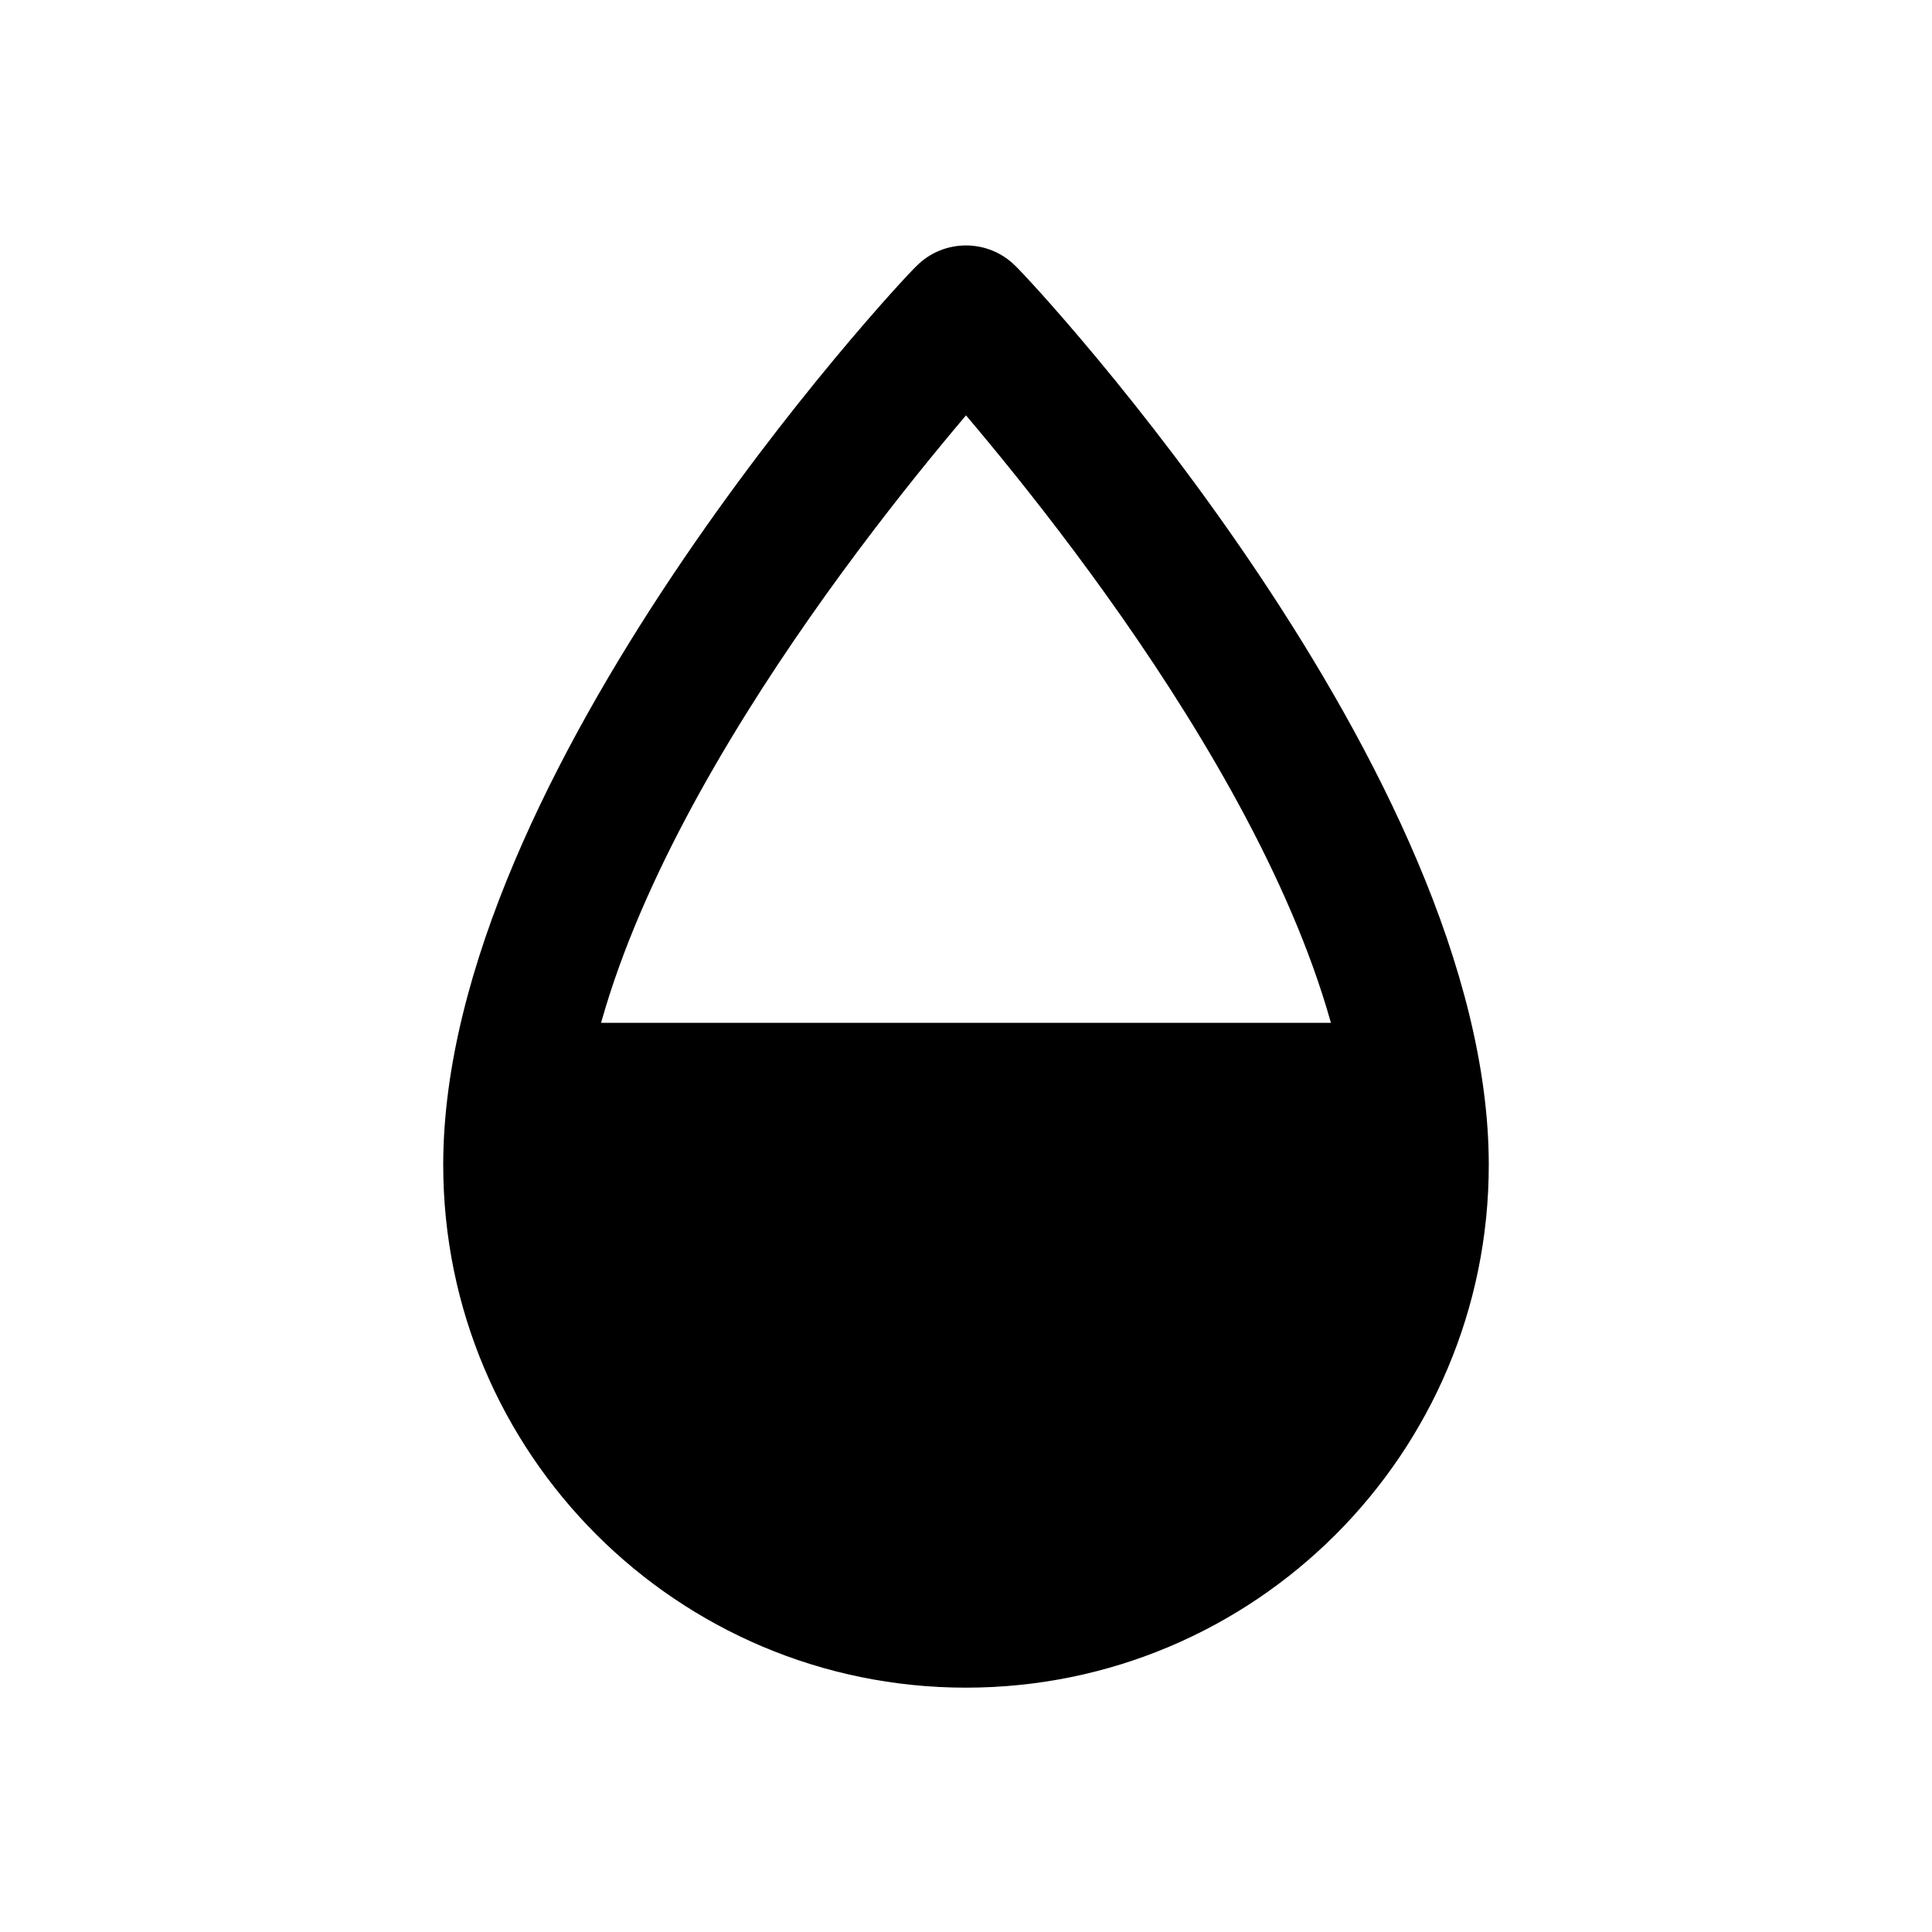
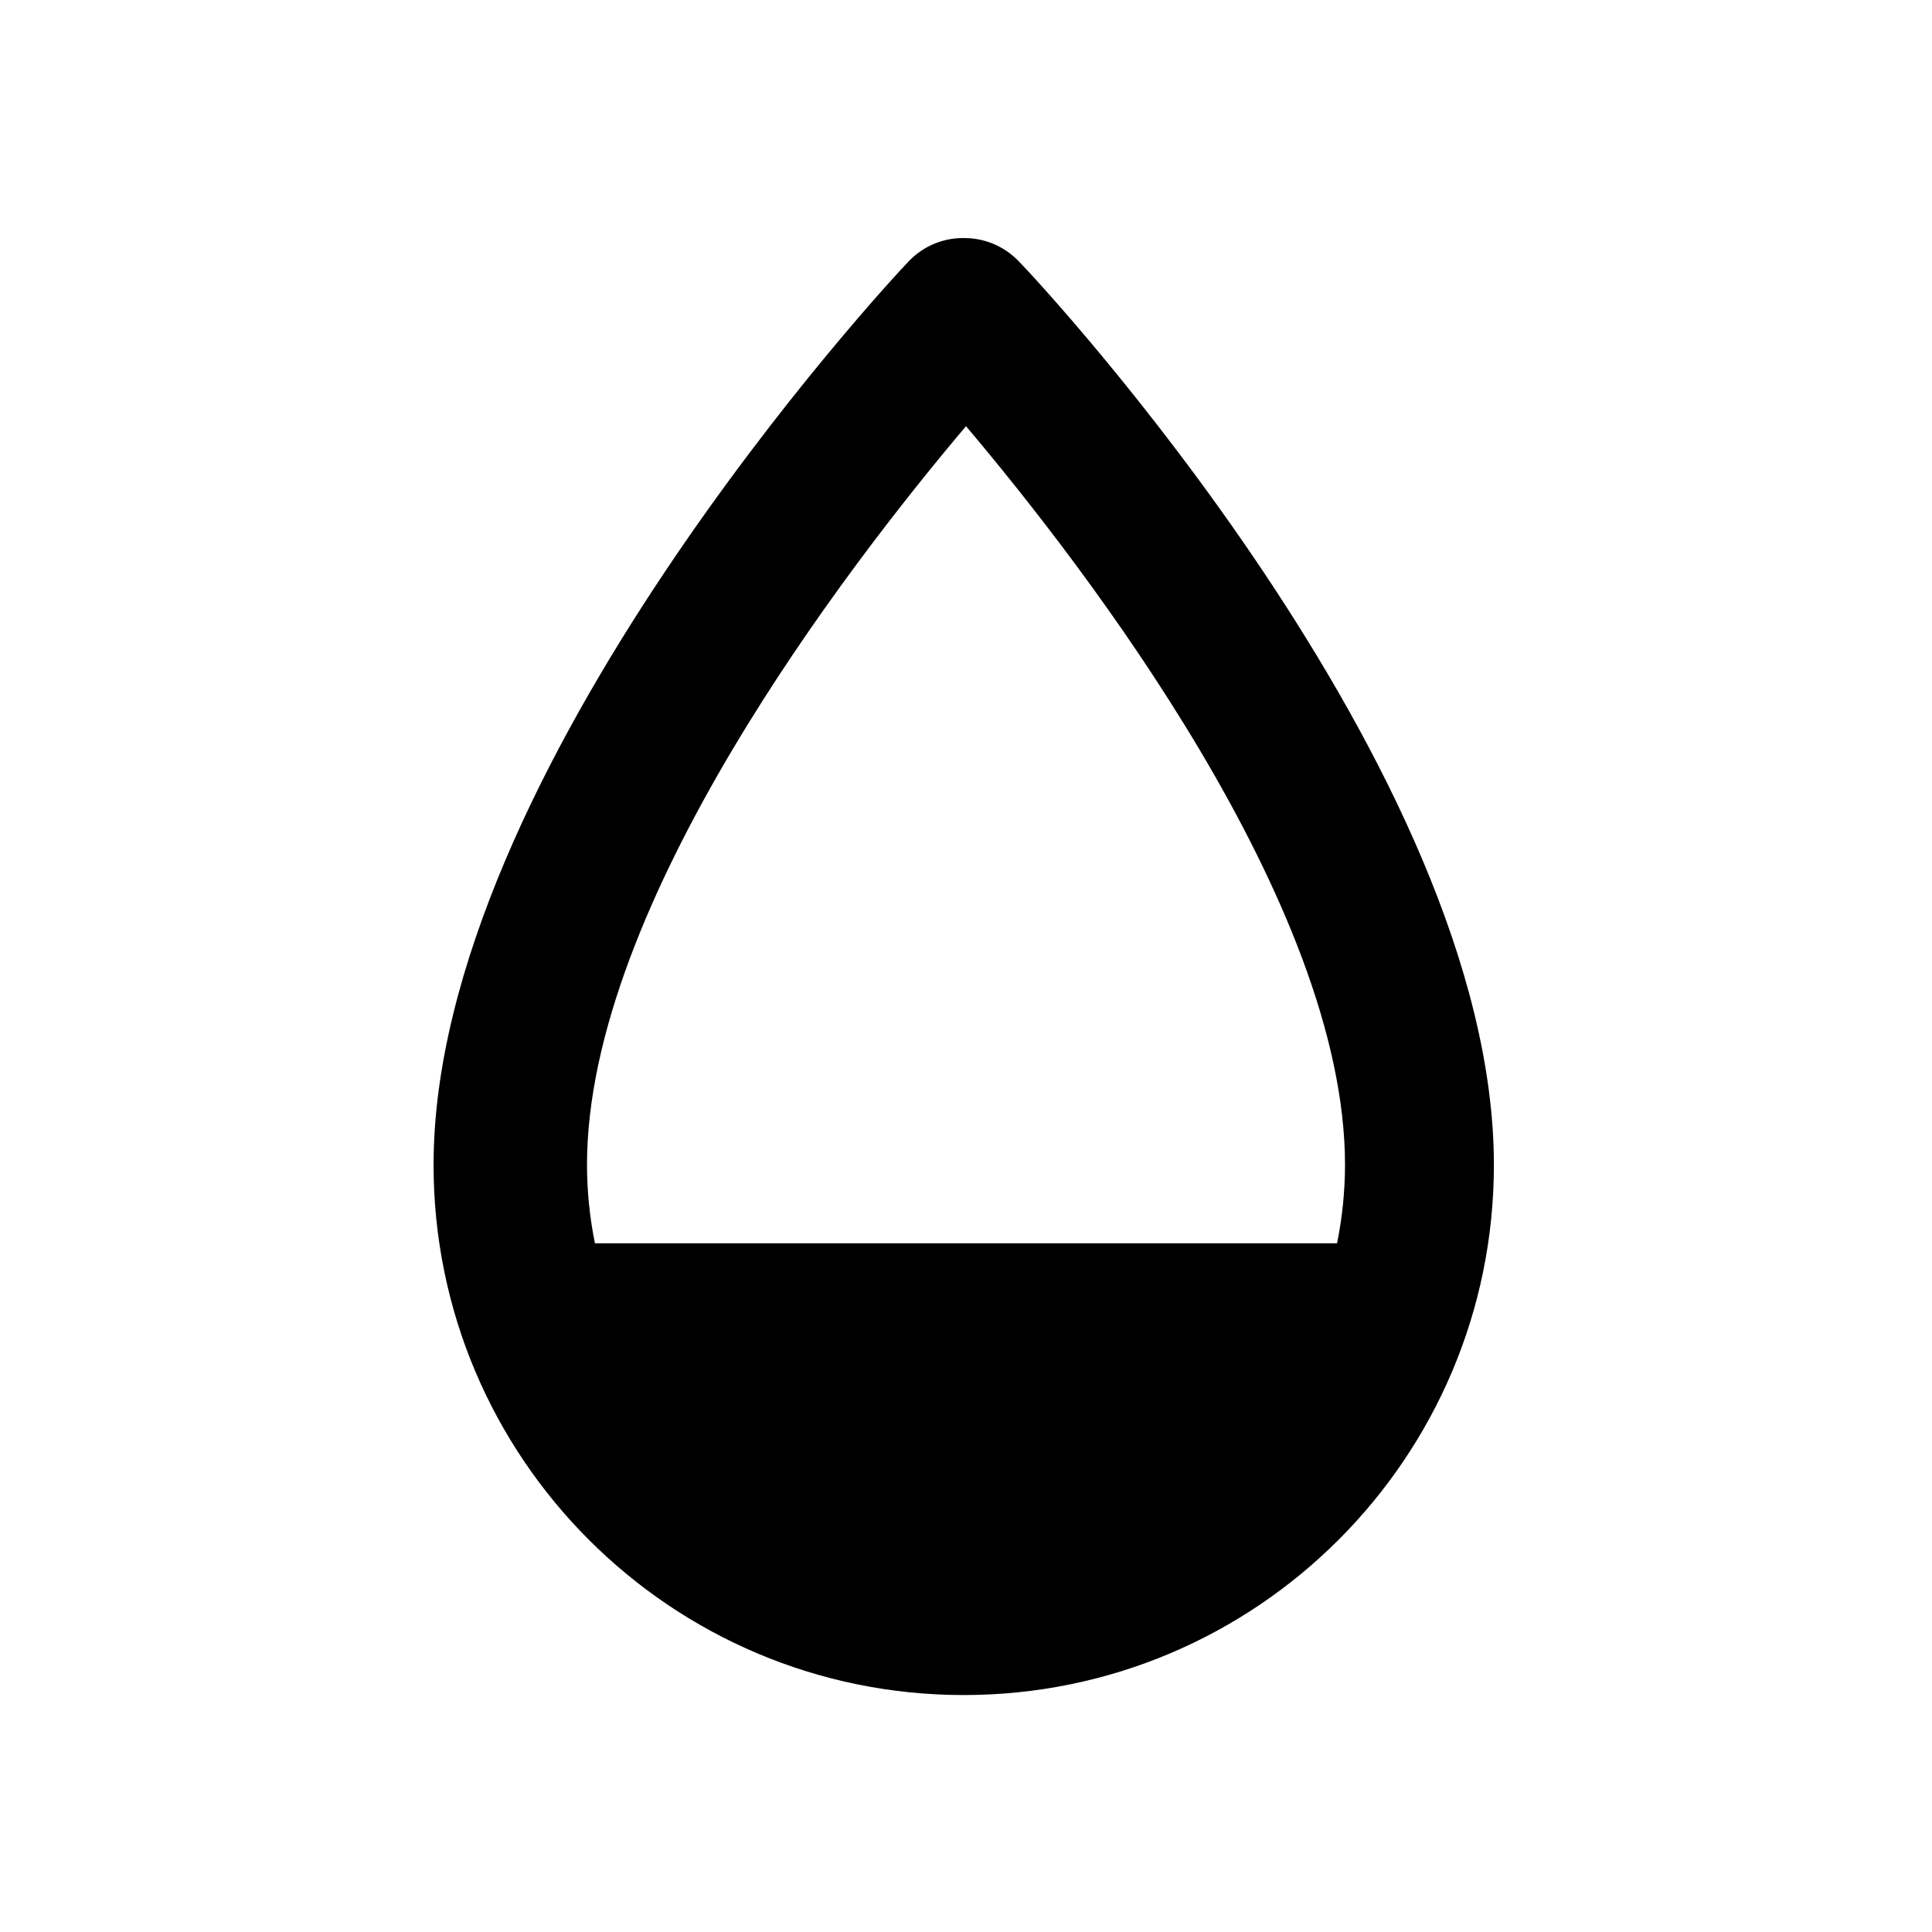
<svg xmlns="http://www.w3.org/2000/svg" xmlns:xlink="http://www.w3.org/1999/xlink" viewBox="0 0 34 34">
  <defs>
    <style>.a{fill:none;}</style>
    <symbol id="a" viewBox="0 0 48 48">
      <rect class="a" width="48" height="48" />
    </symbol>
  </defs>
-   <path d="M17.87,4.68a1.23,1.23,0,0,0-1.74,0C15.79,5,7.8,13.6,7.8,20.5a9.2,9.2,0,0,0,18.4,0C26.2,13.6,18.21,5,17.87,4.68ZM17,27.3a6.81,6.81,0,0,1-6.8-6.8C10.2,15.78,15,9.67,17,7.31c2,2.36,6.8,8.47,6.8,13.19A6.81,6.81,0,0,1,17,27.3Z" />
-   <path class="a" d="M24.66,18C23.13,12,17,5.5,17,5.5S10.87,12,9.34,18Z" />
-   <path d="M9,20.5a8,8,0,0,0,16,0,10,10,0,0,0-.34-2.5H9.34A10,10,0,0,0,9,20.5Z" />
+   <path class="a" d="M17,7.5c-2.08,2.46-6.67,8.41-6.67,13a7,7,0,0,0,.14,1.38H23.53a7,7,0,0,0,.14-1.38C23.67,15.91,19.08,10,17,7.5Z" />
+   <path d="M17,4.19a1.32,1.32,0,0,0-1,.4c-.35.36-8.37,9-8.37,15.91a9.33,9.33,0,0,0,18.66,0c0-6.95-8-15.54-8.37-15.91A1.32,1.32,0,0,0,17,4.19ZM10.47,21.88a7,7,0,0,1-.14-1.38c0-4.59,4.59-10.54,6.67-13,2.08,2.46,6.67,8.41,6.67,13a7,7,0,0,1-.14,1.38Z" />
  <use width="48" height="48" transform="translate(0 0) scale(0.71)" xlink:href="#a" />
</svg>
